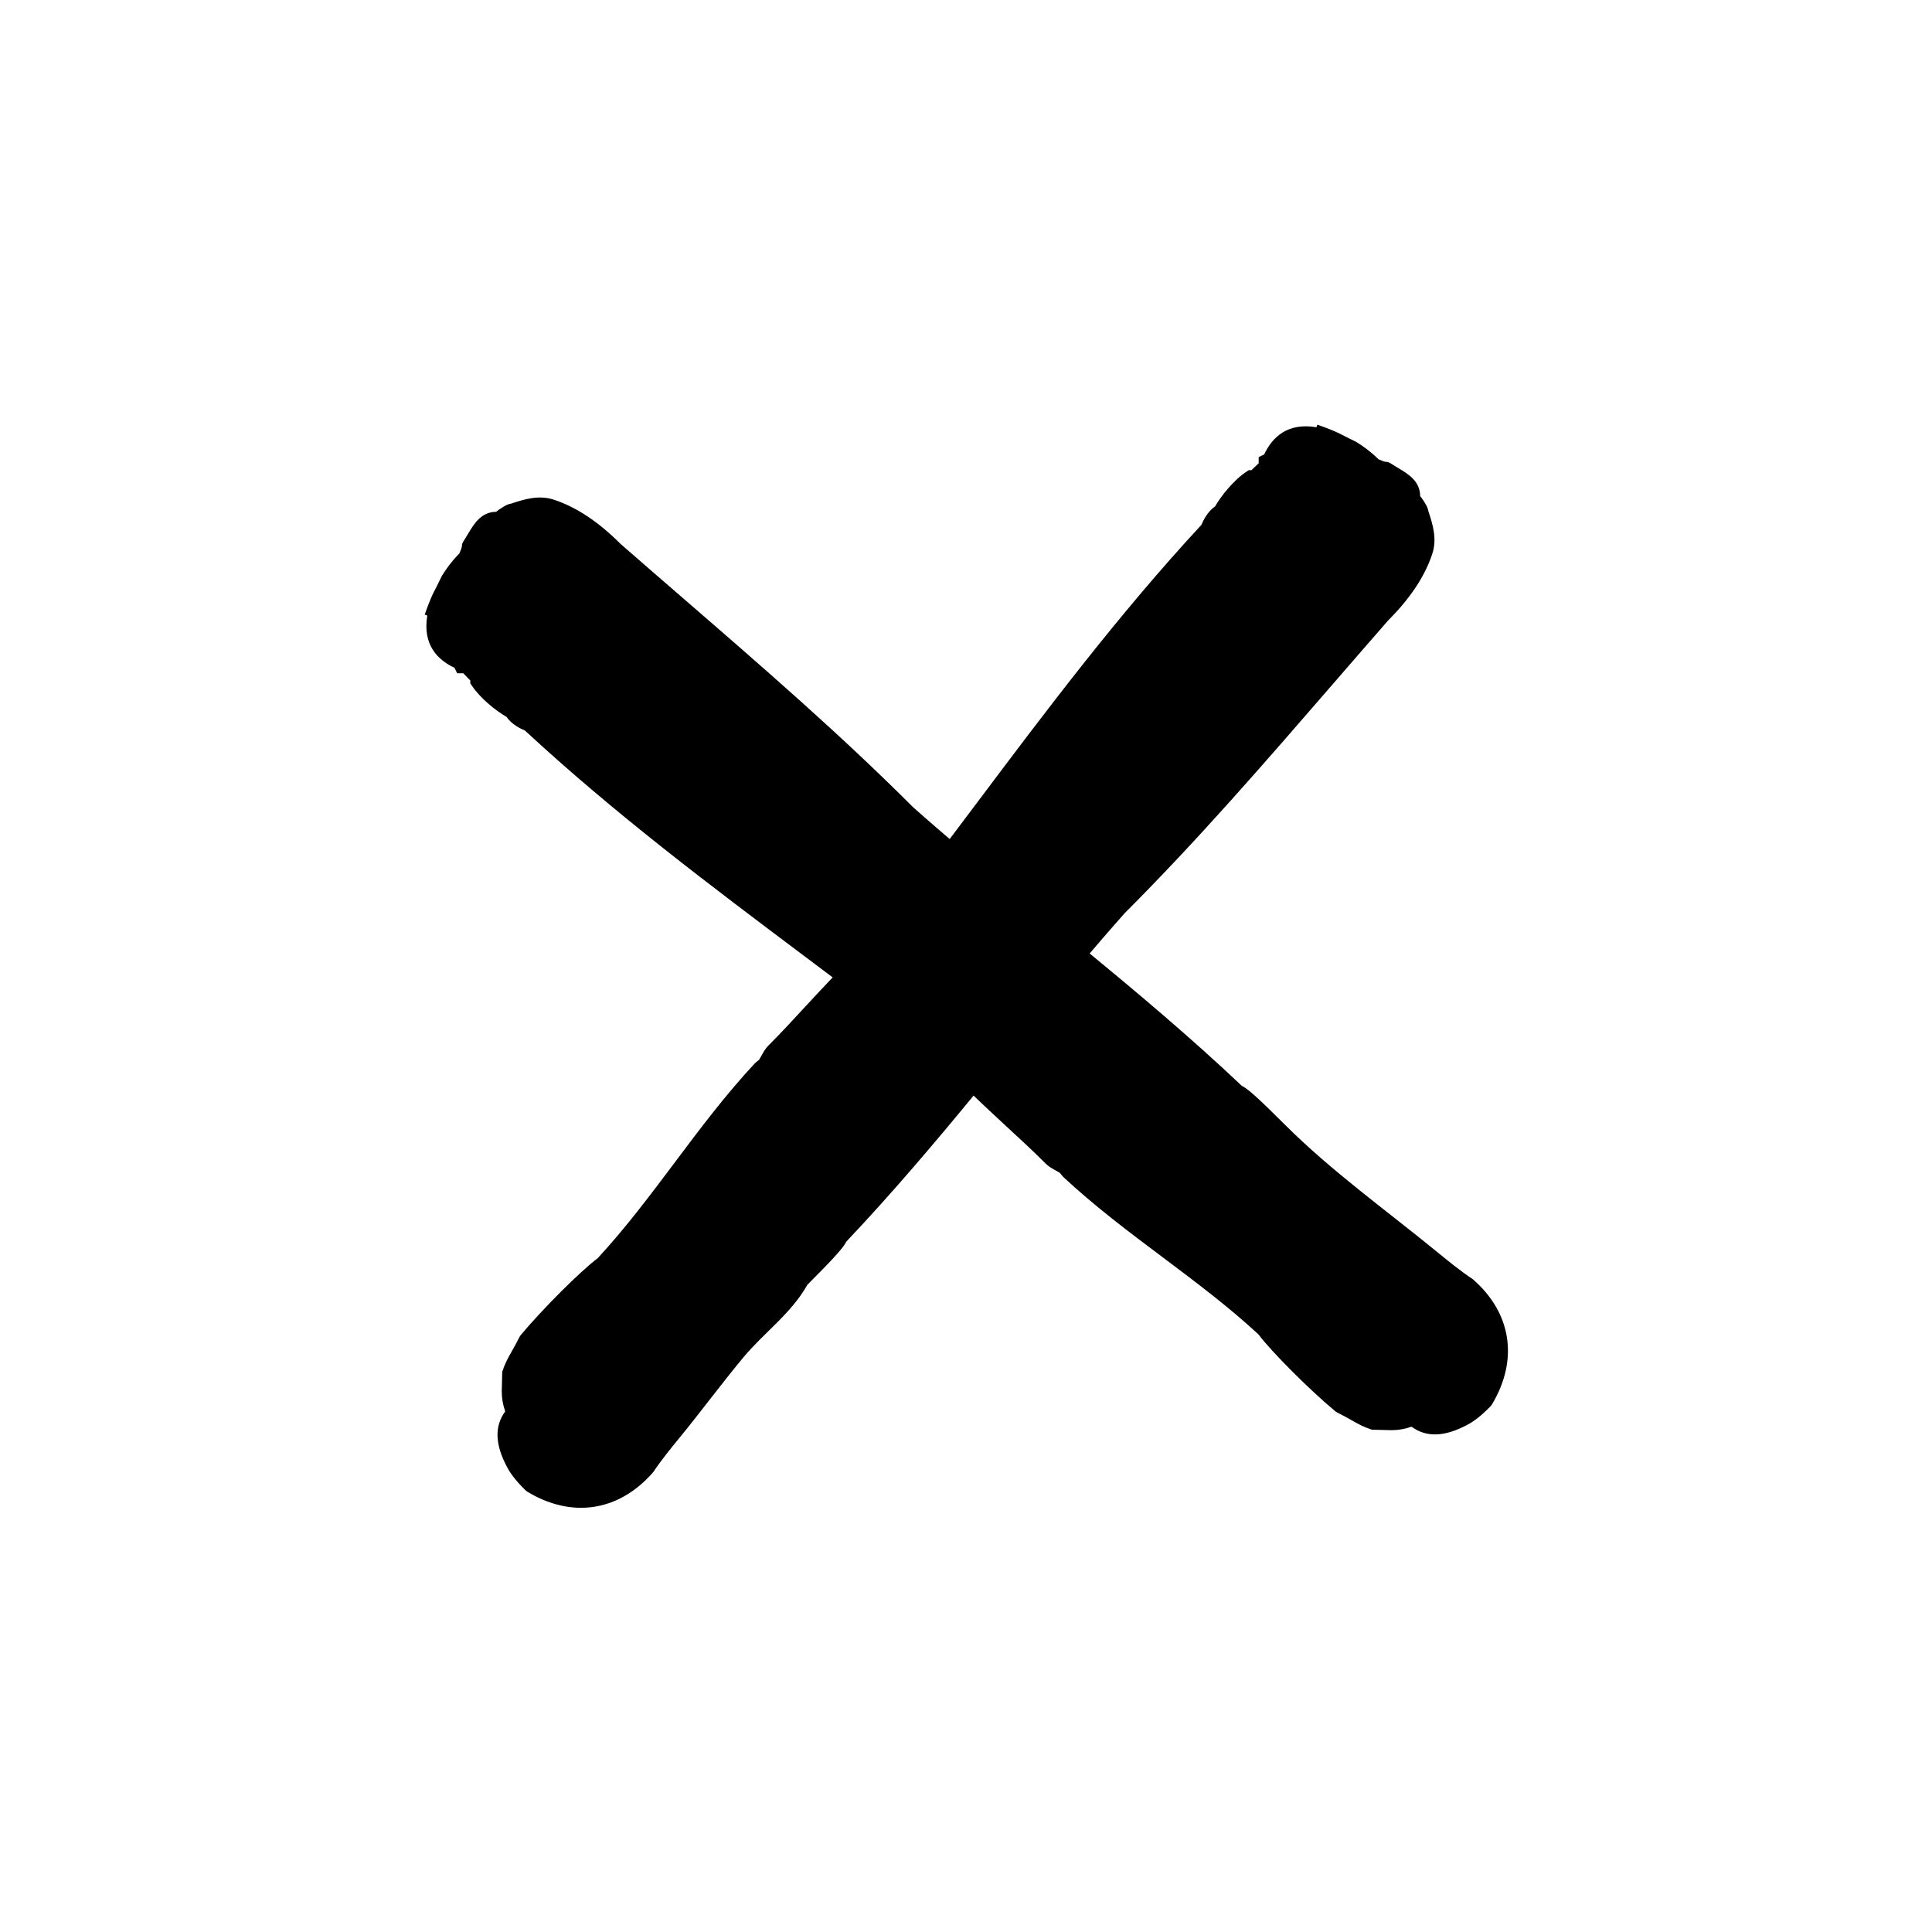
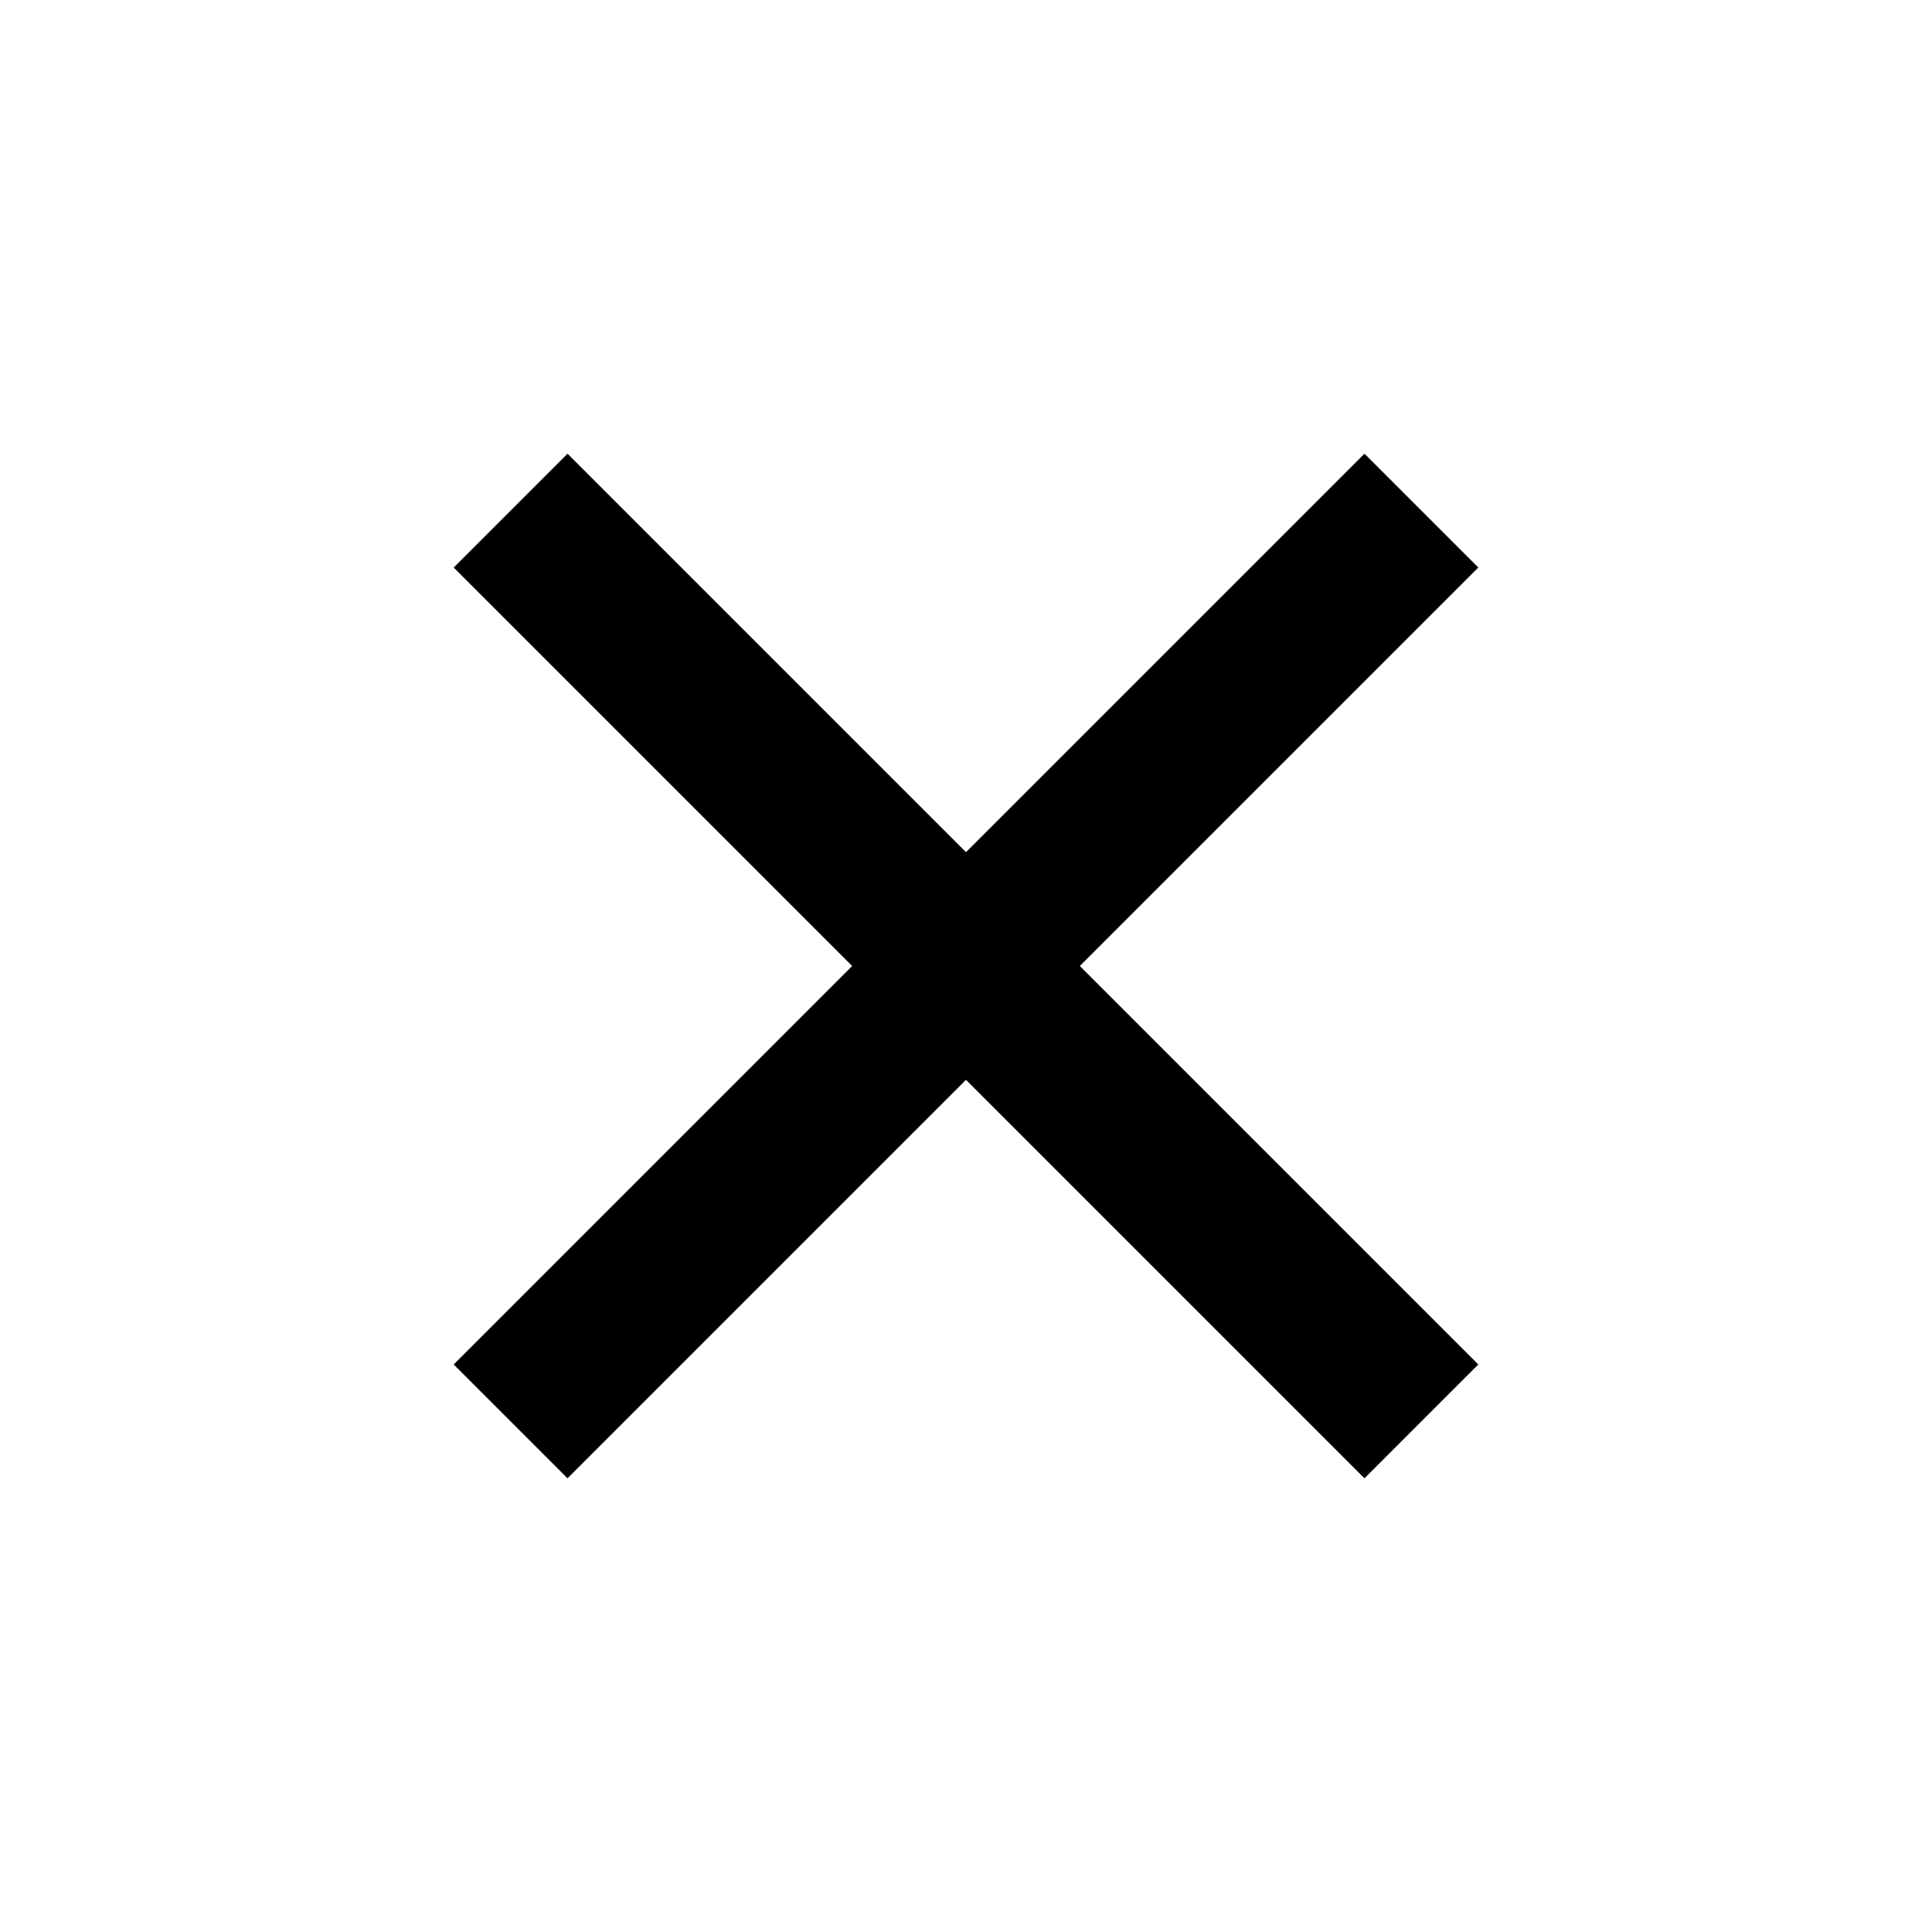
- <svg xmlns="http://www.w3.org/2000/svg" version="1.1" x="0px" y="0px" viewBox="0 0 100 100" enable-background="new 0 0 100 100" xml:space="preserve">
-   <g>
-     <path d="M76.251,66.229l-0.052-0.04c-0.629-0.42-1.225-0.907-1.803-1.38c-2.615-2.14-5.5-4.207-7.887-6.593   c-1.449-1.448-1.955-1.885-2.236-2.015c-2.599-2.462-5.411-4.825-7.873-6.849c0.844-0.994,1.81-2.082,1.809-2.082   c3.77-3.77,7.187-7.715,10.806-11.893c0.946-1.092,1.895-2.188,2.832-3.26c1.148-1.149,1.896-2.275,2.286-3.442   c0.262-0.788,0.023-1.543-0.2-2.213c-0.034-0.217-0.165-0.413-0.292-0.604c-0.048-0.072-0.13-0.188-0.132-0.156   c0-0.797-0.606-1.159-1.141-1.479c-0.123-0.073-0.252-0.15-0.38-0.236l-0.144-0.071l-0.125-0.013   c-0.059-0.006-0.221-0.064-0.367-0.131c-0.42-0.411-0.77-0.658-1.151-0.898l-0.554-0.273c-0.044-0.025-0.089-0.049-0.205-0.105   l-0.106-0.054c-0.46-0.23-1.121-0.45-1.148-0.46l-0.051,0.131c-1.517-0.251-2.29,0.536-2.704,1.407l-0.284,0.14v0.319   c-0.222,0.215-0.361,0.338-0.366,0.358h-0.151l-0.126,0.084c-0.676,0.45-1.322,1.281-1.613,1.79   c-0.395,0.272-0.619,0.738-0.707,0.955c-4.297,4.638-8.043,9.625-11.666,14.449l-1.365,1.814c-0.936-0.799-1.884-1.64-1.885-1.64   c-3.768-3.769-7.711-7.185-11.886-10.801c-1.094-0.947-2.192-1.898-3.266-2.837c-1.15-1.149-2.276-1.896-3.442-2.285   c-0.786-0.262-1.54-0.025-2.212,0.199c-0.217,0.033-0.414,0.165-0.604,0.292c-0.071,0.048-0.19,0.127-0.155,0.133   c-0.797,0-1.16,0.606-1.479,1.142c-0.074,0.123-0.15,0.251-0.236,0.38l-0.071,0.144l-0.012,0.124   c-0.006,0.06-0.065,0.222-0.131,0.367c-0.412,0.42-0.658,0.77-0.899,1.15l-0.273,0.555c-0.025,0.044-0.048,0.088-0.106,0.206   l-0.053,0.105c-0.23,0.459-0.451,1.12-0.461,1.147l0.132,0.051c-0.251,1.517,0.537,2.292,1.408,2.705l0.142,0.283h0.316   c0.215,0.222,0.338,0.361,0.359,0.366v0.151l0.084,0.126c0.45,0.675,1.28,1.321,1.79,1.612c0.272,0.395,0.738,0.619,0.955,0.708   c4.634,4.294,9.618,8.037,14.439,11.658l1.49,1.12c-0.471,0.49-0.943,1.001-1.415,1.511c-0.643,0.696-1.286,1.392-1.928,2.034   c-0.137,0.137-0.243,0.326-0.345,0.511c-0.033,0.06-0.081,0.145-0.121,0.209l-0.197,0.159c-1.534,1.644-2.863,3.415-4.148,5.129   c-1.269,1.691-2.581,3.441-4.012,4.985c-0.896,0.673-2.869,2.643-3.981,3.977l-0.063,0.097c-0.16,0.32-0.29,0.55-0.401,0.745   c-0.191,0.338-0.343,0.604-0.492,1.052l-0.025,1.024c0,0.352,0.06,0.697,0.179,1.032c-0.562,0.763-0.529,1.708,0.091,2.871   c0.253,0.505,0.73,0.982,0.959,1.212l0.096,0.075c0.925,0.555,1.867,0.83,2.779,0.83c1.369,0,2.669-0.62,3.739-1.848   c0.419-0.629,0.907-1.225,1.378-1.801c1.113-1.361,2.156-2.777,3.28-4.13c1.071-1.288,2.483-2.277,3.314-3.759   c1.447-1.448,1.884-1.954,2.015-2.235c2.392-2.524,4.657-5.212,6.593-7.563c0.548,0.533,1.125,1.066,1.703,1.6   c0.7,0.646,1.399,1.291,2.044,1.937c0.136,0.137,0.326,0.242,0.51,0.344c0.06,0.033,0.146,0.081,0.21,0.121l0.159,0.196   c1.644,1.534,3.415,2.862,5.128,4.147c1.692,1.27,3.442,2.582,4.987,4.013c0.673,0.898,2.643,2.87,3.977,3.98l0.096,0.063   c0.322,0.161,0.551,0.291,0.747,0.402c0.337,0.19,0.604,0.342,1.05,0.491l1.024,0.025c0.351,0,0.697-0.061,1.033-0.18   c0.762,0.562,1.708,0.53,2.871-0.09c0.508-0.255,0.983-0.731,1.212-0.96l0.075-0.097C78.605,70.393,78.244,67.972,76.251,66.229z    M69.306,22.988L69.306,22.988L69.306,22.988L69.306,22.988z" />
-   </g>
+ <svg xmlns="http://www.w3.org/2000/svg" viewBox="0 0 24 24">
+   <path fill="none" d="M0 0h24v24H0z" />
+   <path d="M12 10.586l4.95-4.95 1.414 1.414-4.95 4.95 4.95 4.95-1.414 1.414-4.95-4.95-4.95 4.95-1.414-1.414 4.95-4.95-4.95-4.95L7.05 5.636z" />
</svg>
